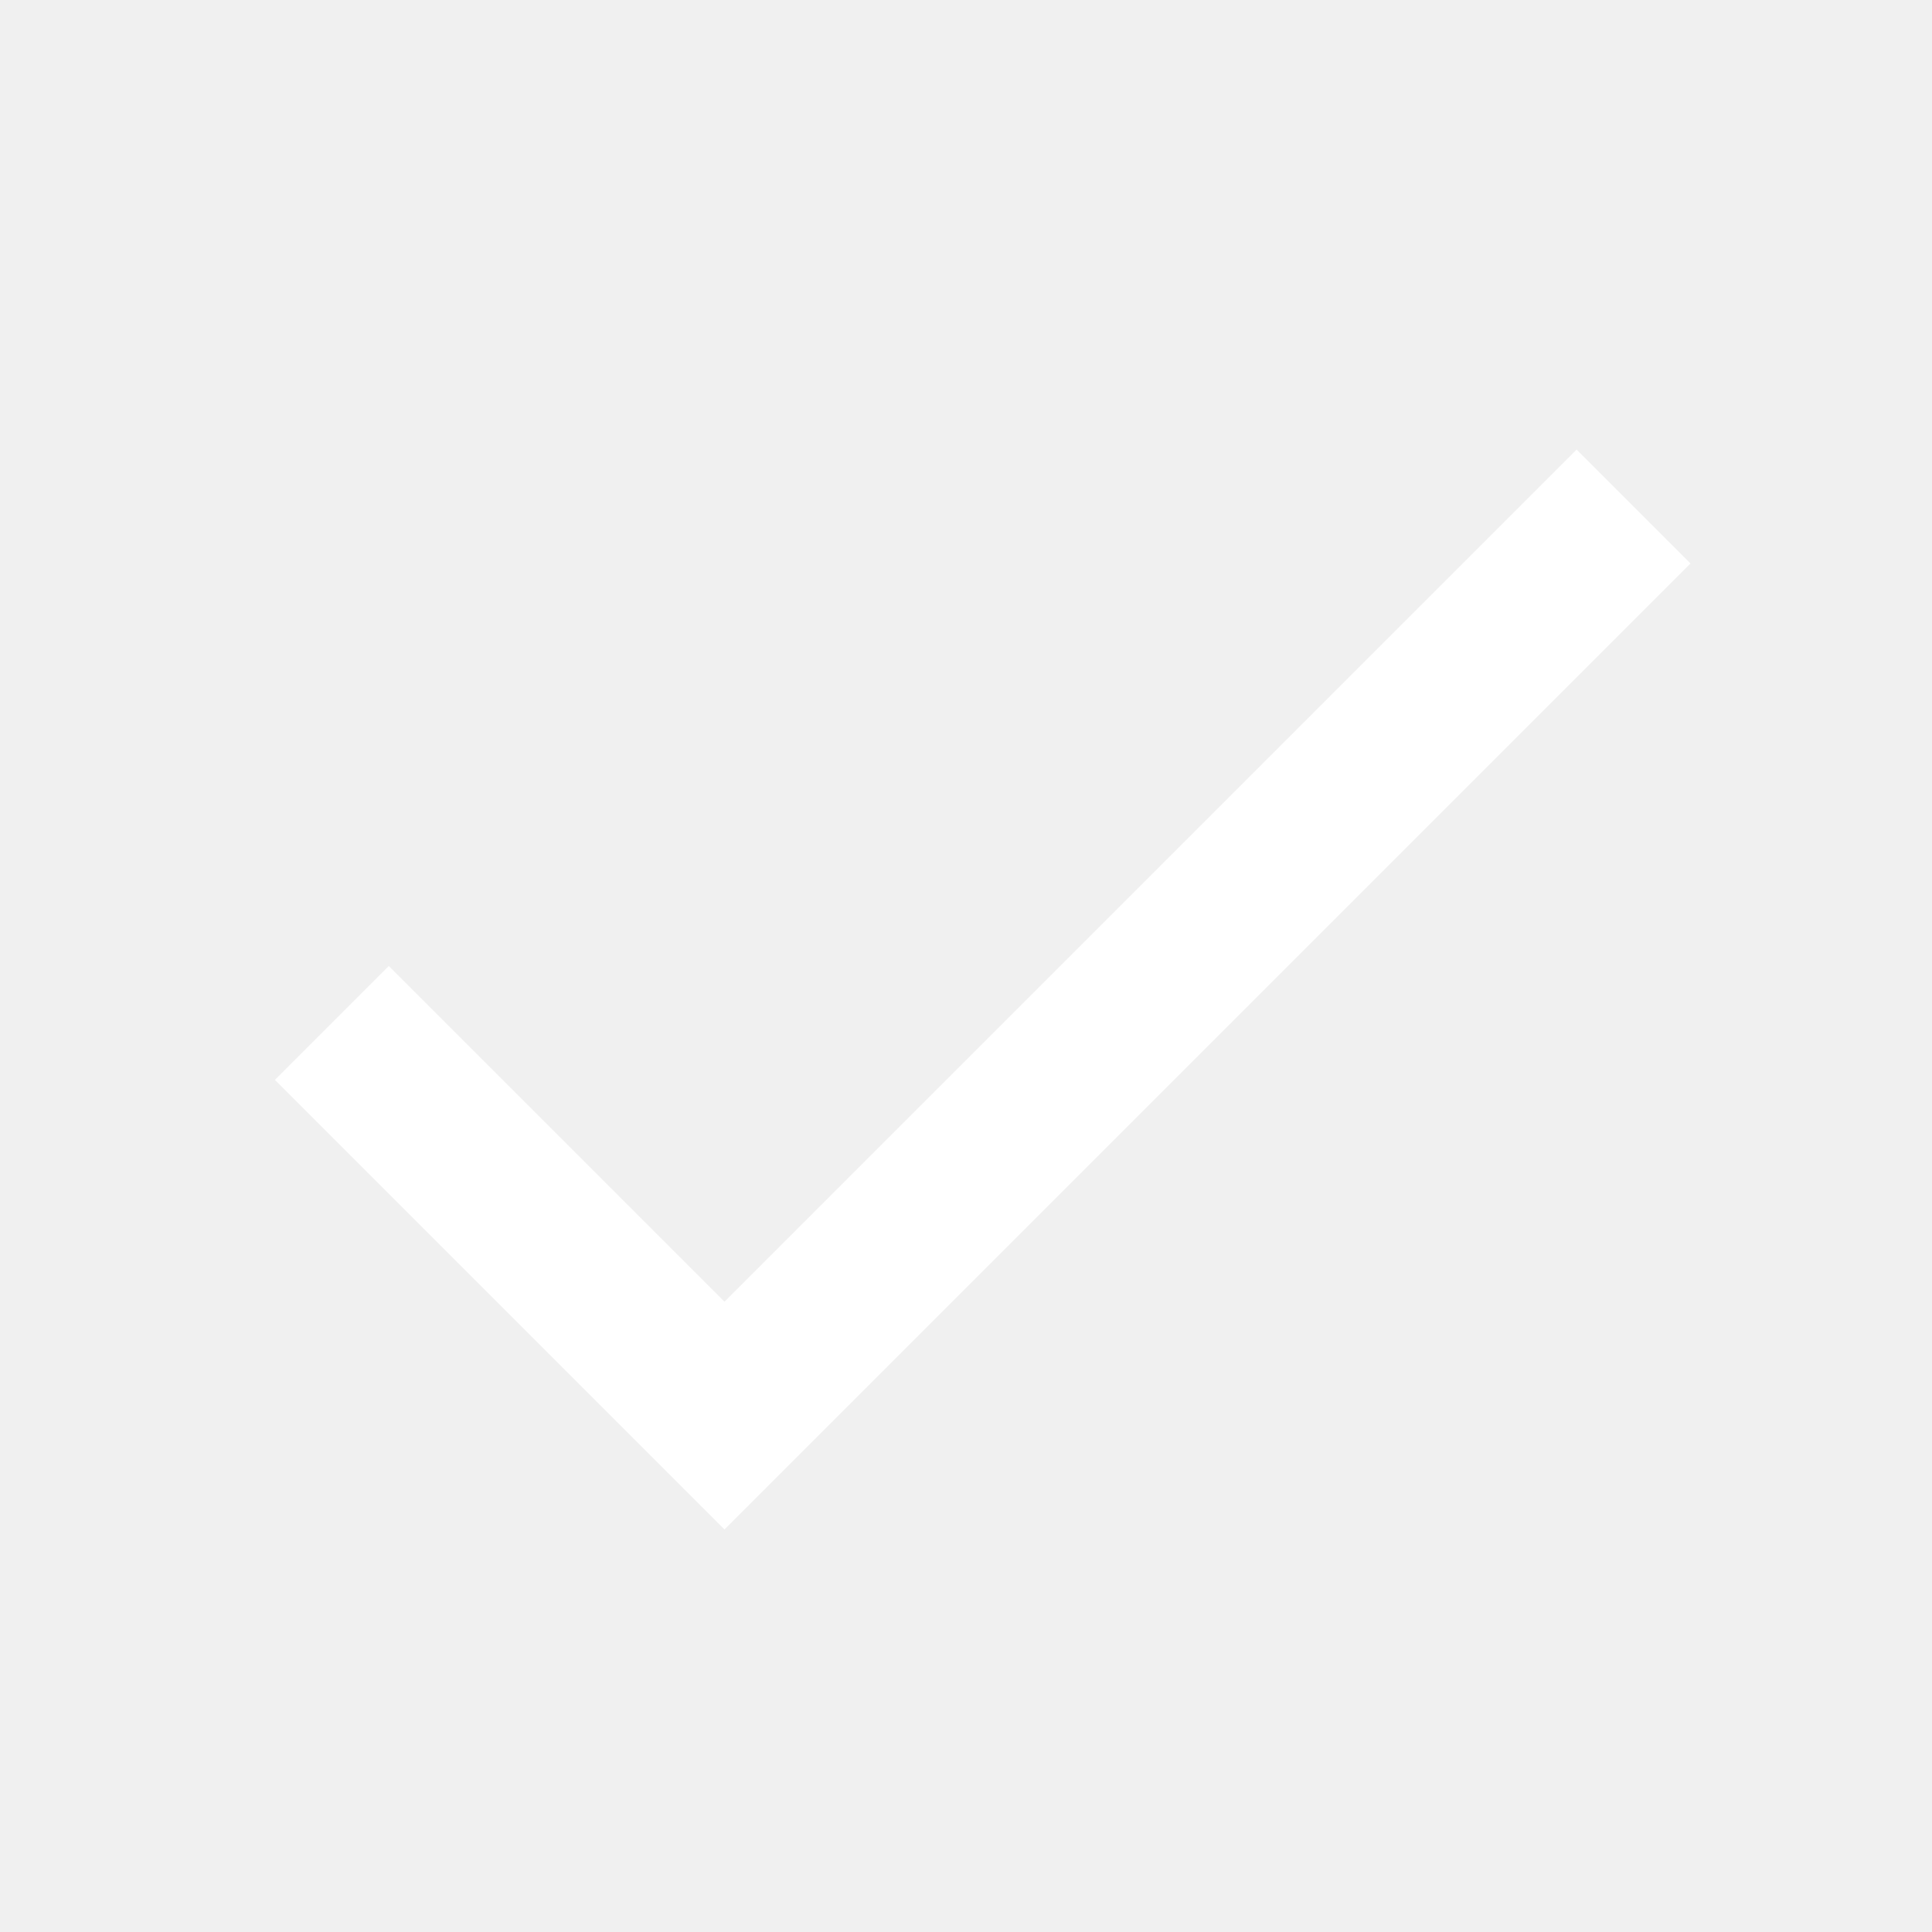
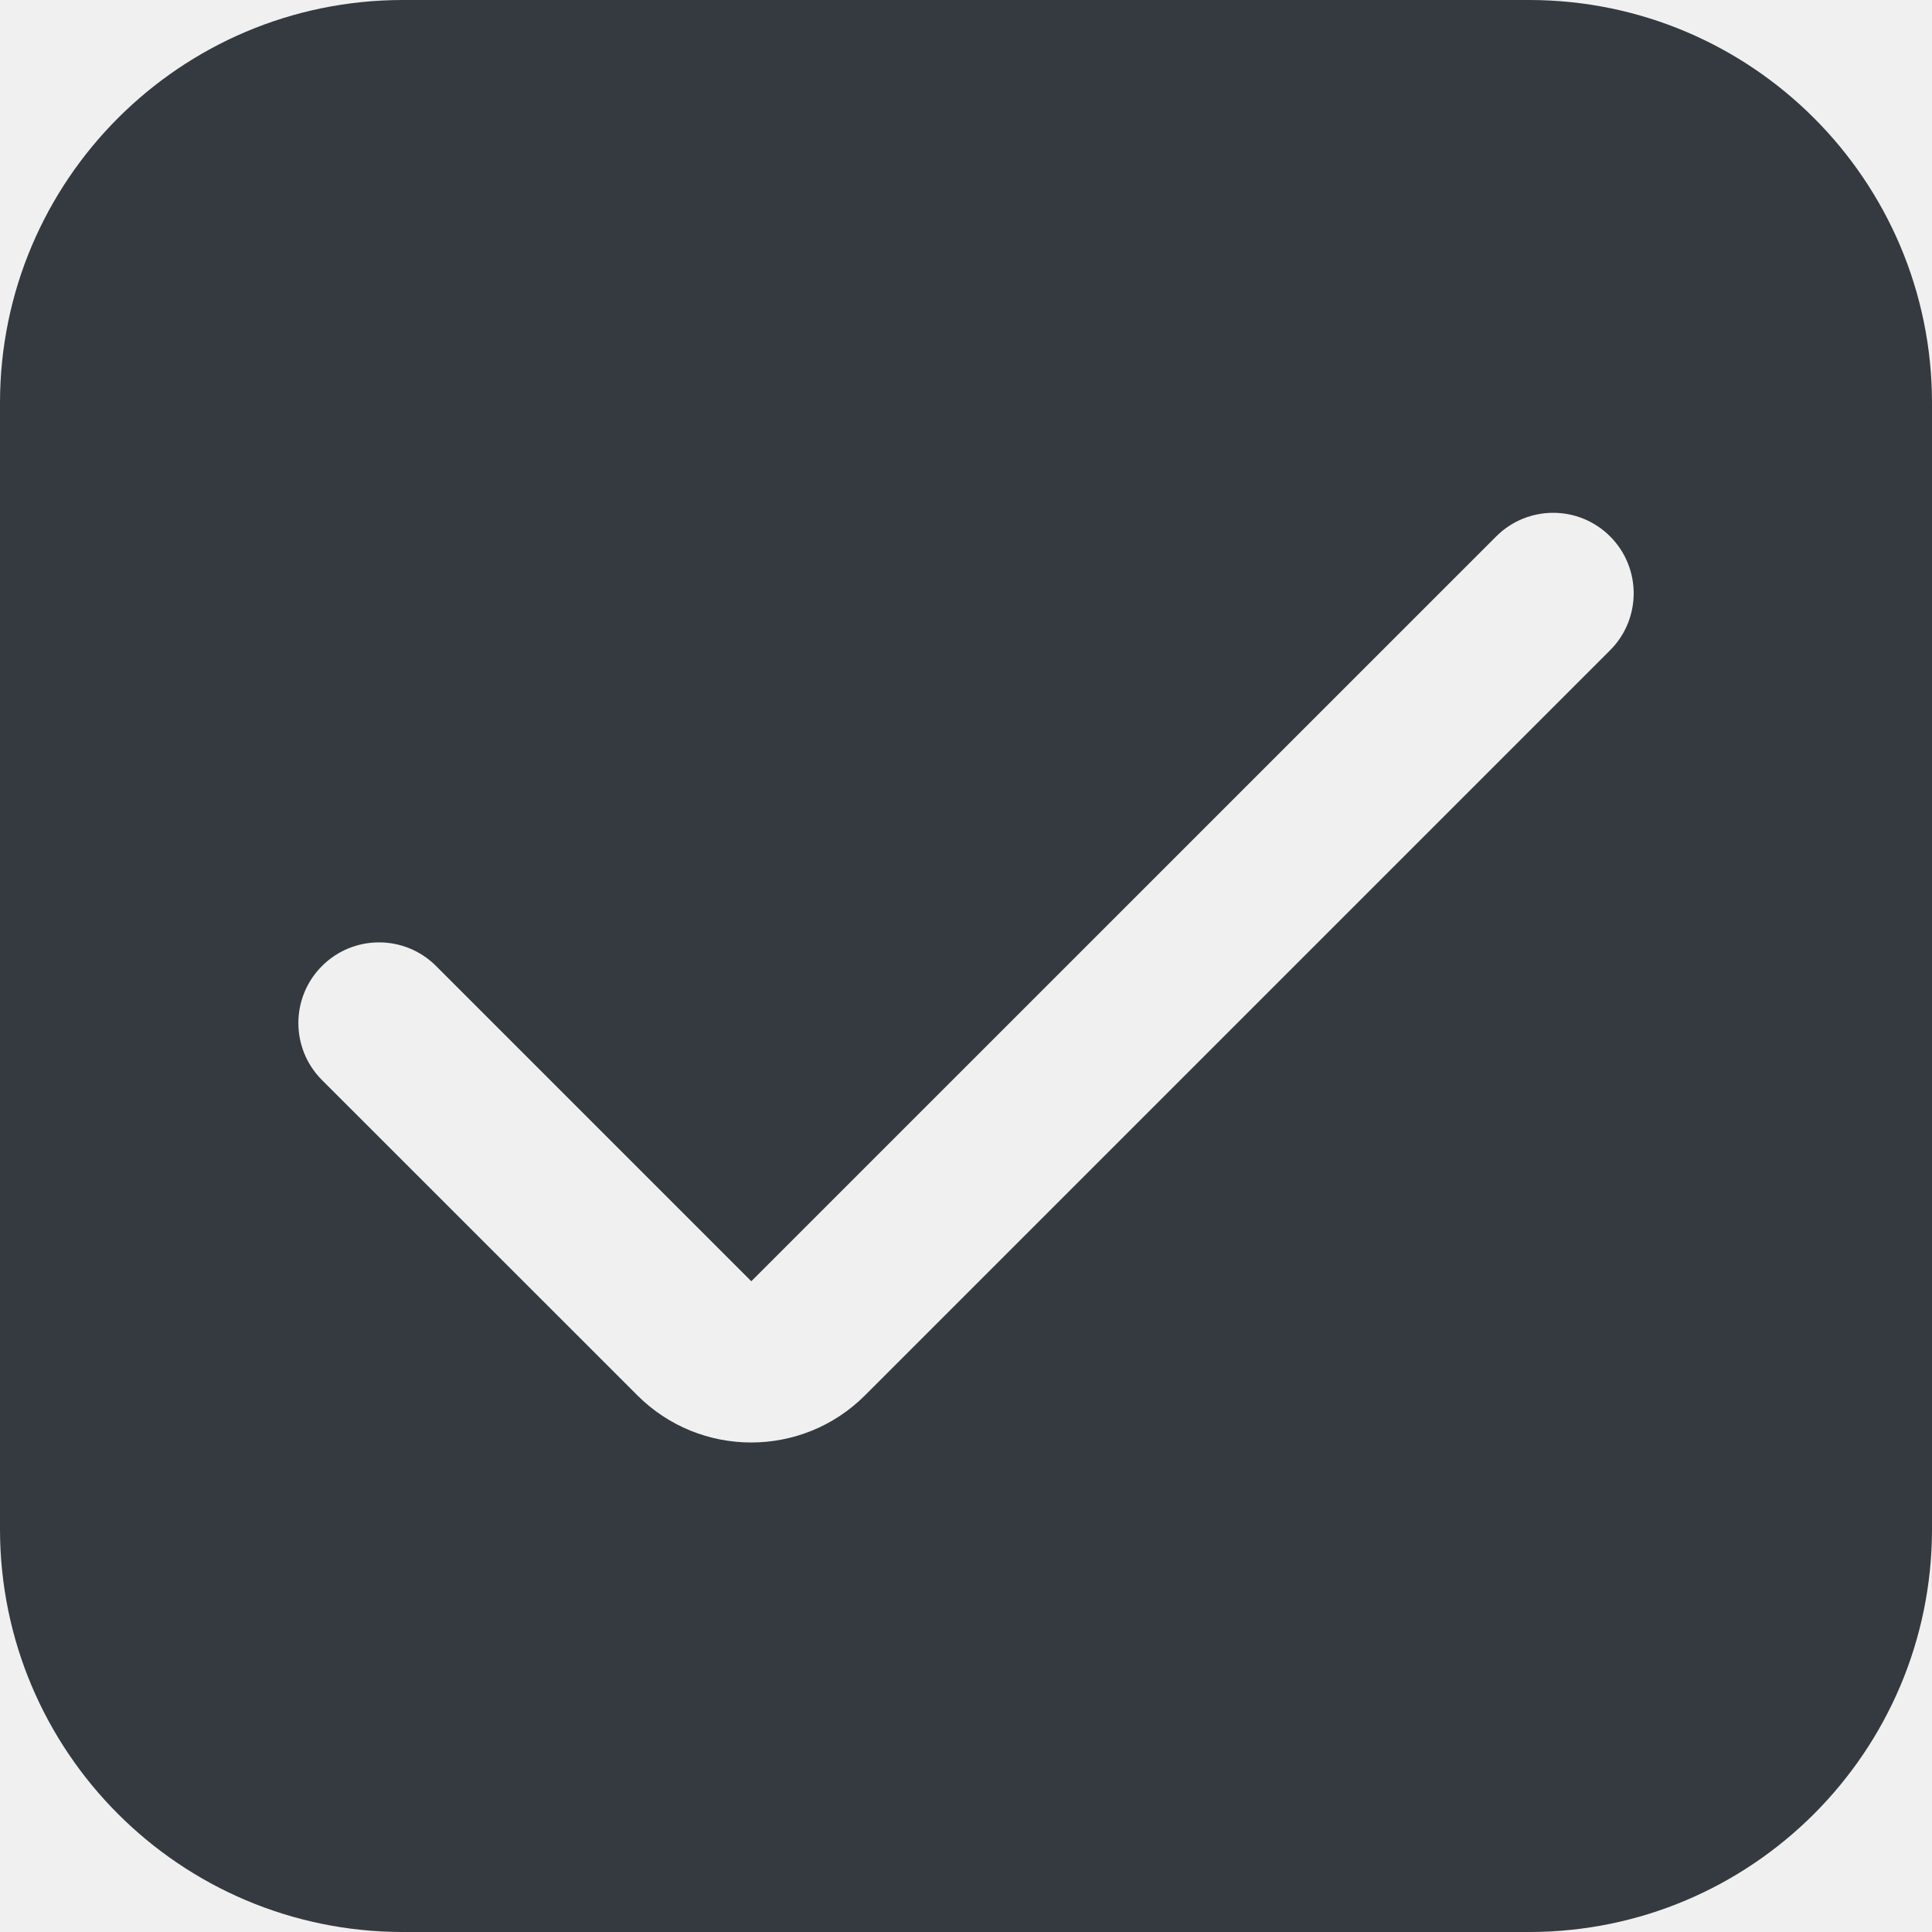
- <svg xmlns="http://www.w3.org/2000/svg" viewBox="0 0 48 48" width="15" height="15">
-   <path d="M0 0h48v48H0z" fill="none" />
-   <path d="M18 32.34 9.66 24l-2.83 2.83L18 38l24-24-2.83-2.83z" fill="#ffffff" class="fill-000000" />
+ <svg xmlns="http://www.w3.org/2000/svg" version="1.1" id="Capa_1" x="0px" y="0px" viewBox="0 0 512 512" style="enable-background:new 0 0 512 512;" xml:space="preserve" width="40" height="40" fill="#343a40">
+   <g>
+     <path d="M405.333,0H106.667C47.786,0.071,0.071,47.786,0,106.667v298.667C0.071,464.214,47.786,511.93,106.667,512h298.667   C464.214,511.93,511.93,464.214,512,405.333V106.667C511.93,47.786,464.214,0.071,405.333,0z M426.667,172.352L229.248,369.771   c-16.659,16.666-43.674,16.671-60.34,0.012c-0.004-0.004-0.008-0.008-0.012-0.012l-83.563-83.541   c-8.348-8.348-8.348-21.882,0-30.229s21.882-8.348,30.229,0l83.541,83.541l197.44-197.419c8.348-8.318,21.858-8.294,30.176,0.053   C435.038,150.524,435.014,164.034,426.667,172.352z" />
+   </g>
</svg>
